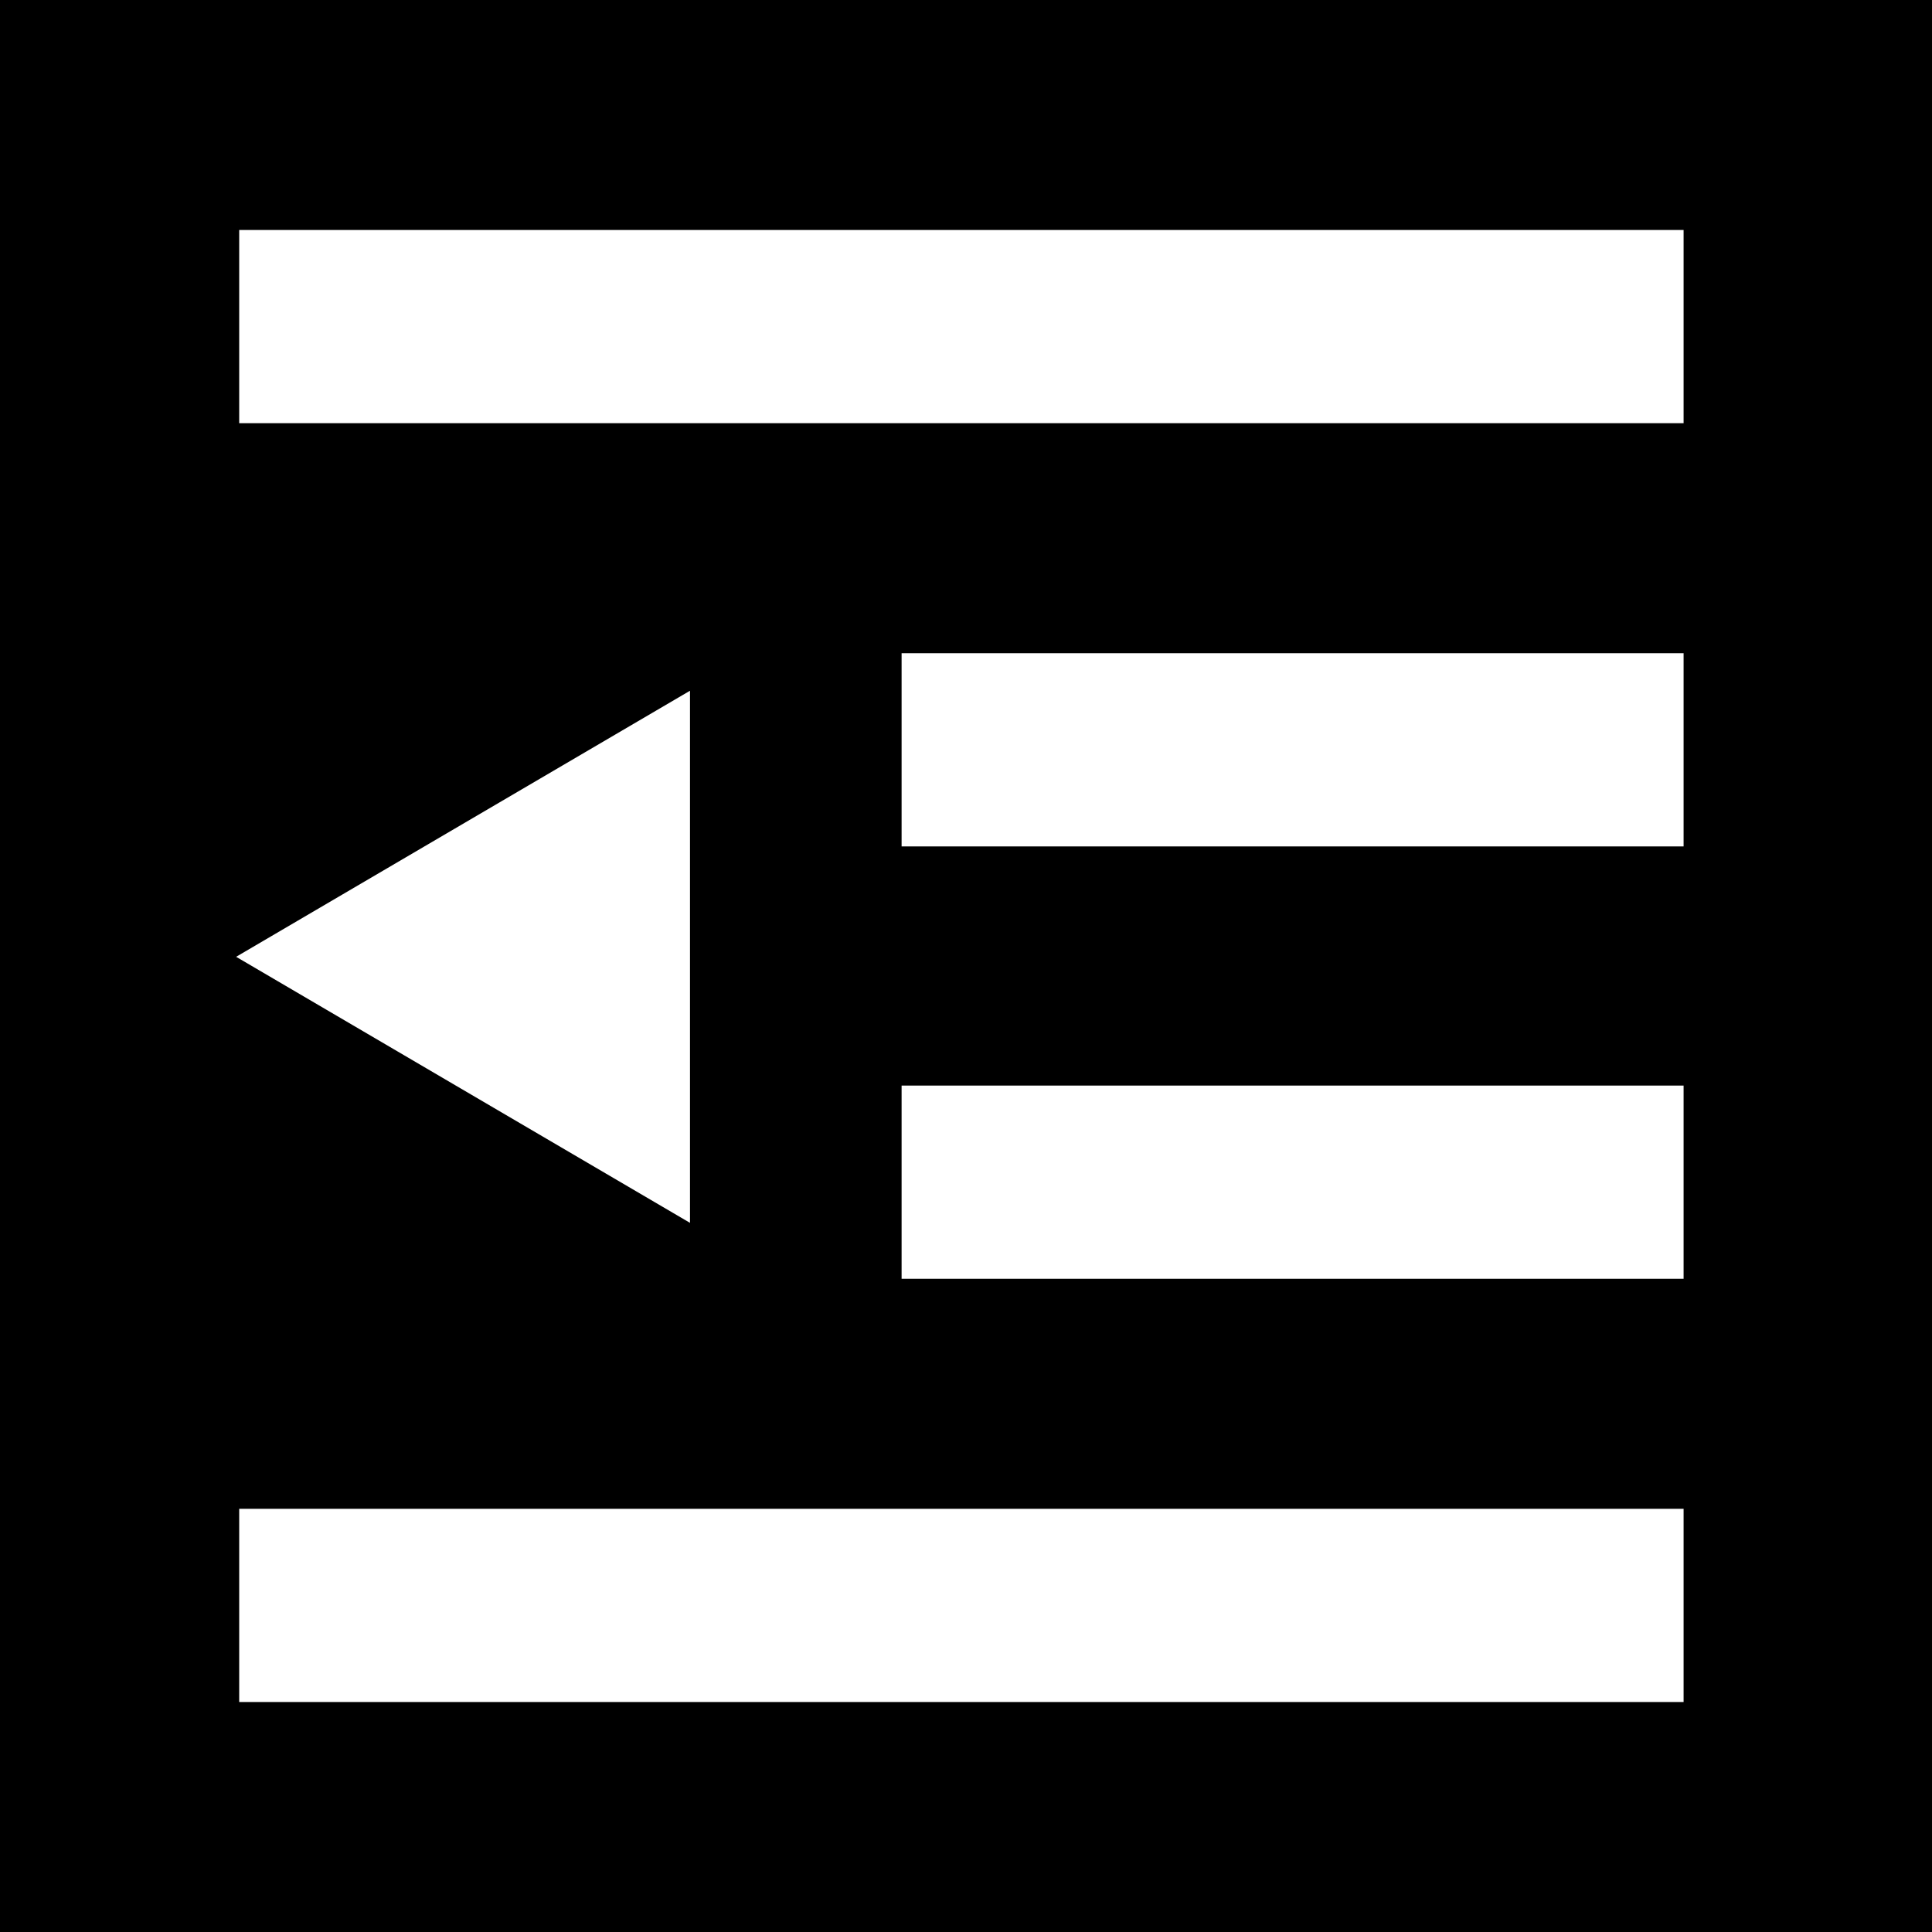
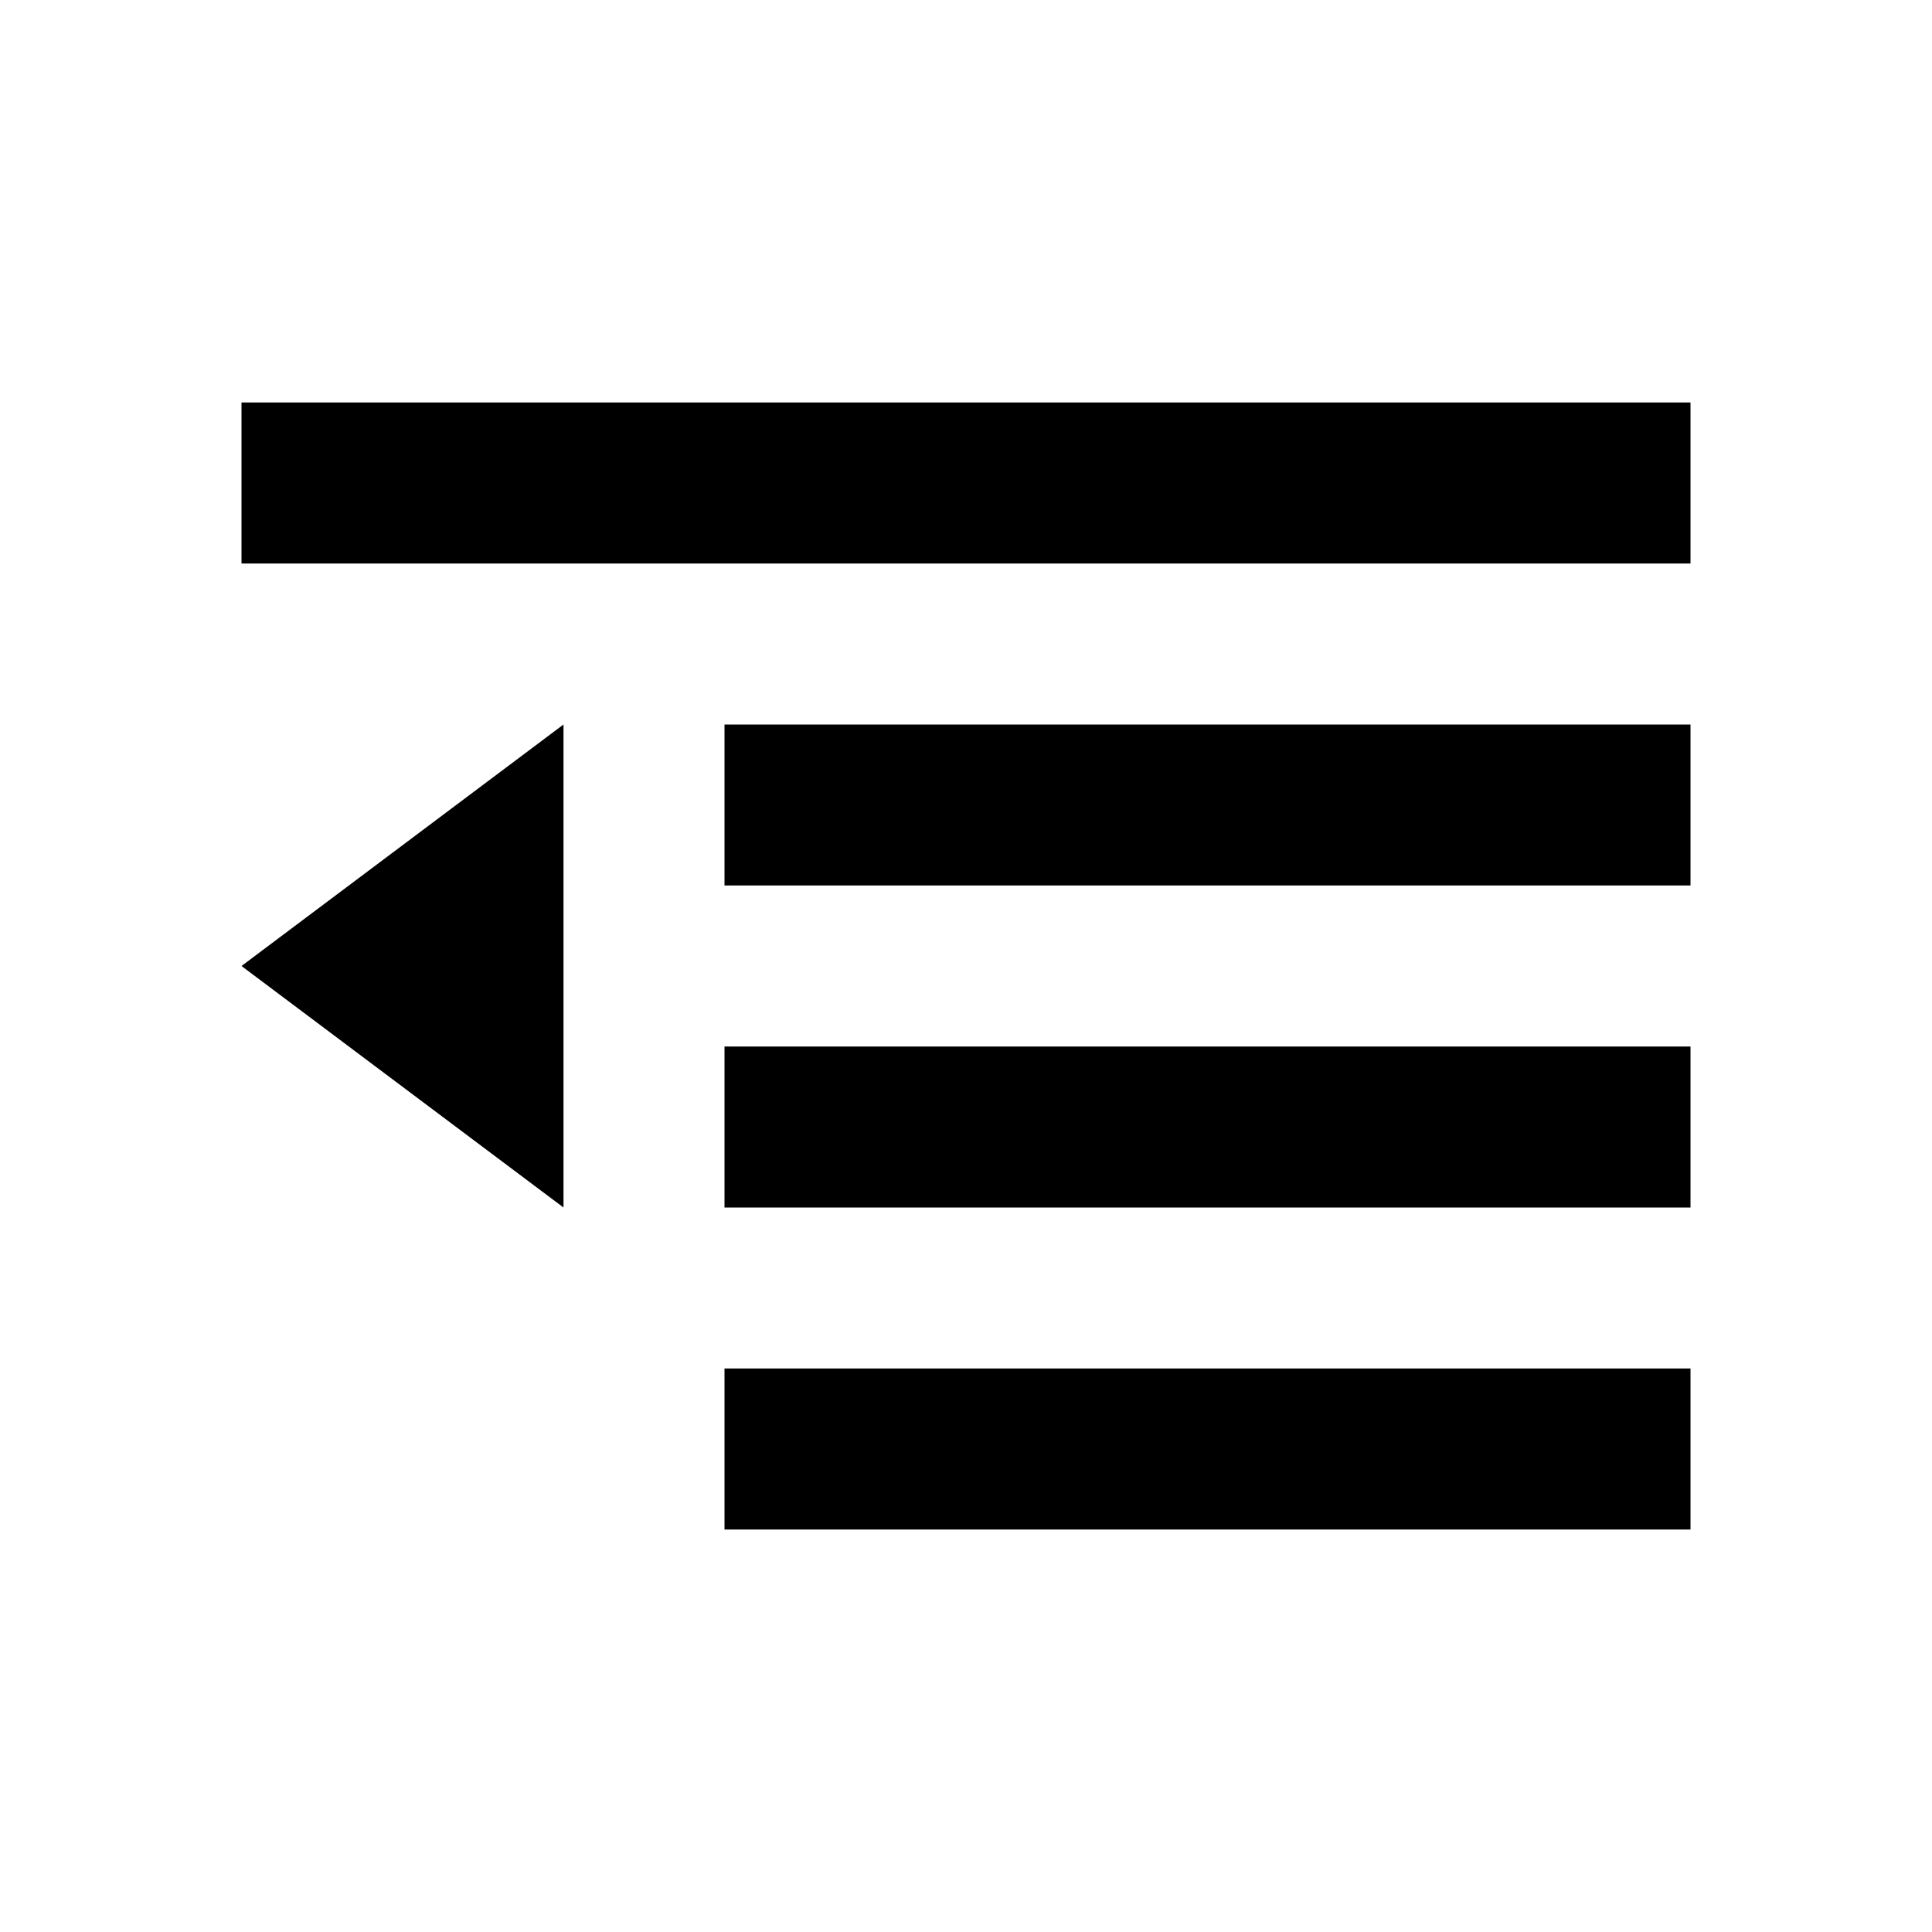
- <svg xmlns="http://www.w3.org/2000/svg" fill="#000000" height="800px" width="800px" version="1.1" id="Capa_1" viewBox="0 0 210 210" xml:space="preserve">
-   <path d="M0,0v210h210V0H0z M183,185H26v-21h157V185z M25.667,104L75,75.08v57.839L25.667,104z M183,139H98v-21h85V139z M183,92H98  V71h85V92z M183,46H26V25h157V46z" />
+ <svg xmlns="http://www.w3.org/2000/svg" viewBox="0 0 24 24" width="24" height="24">
+   <path fill="currentColor" d="M3 5h18v2H3V5zm6 4h12v2H9V9zm0 4h12v2H9v-2zm0 4h12v2H9v-2zM7 9l-4 3 4 3V9z" />
</svg>
